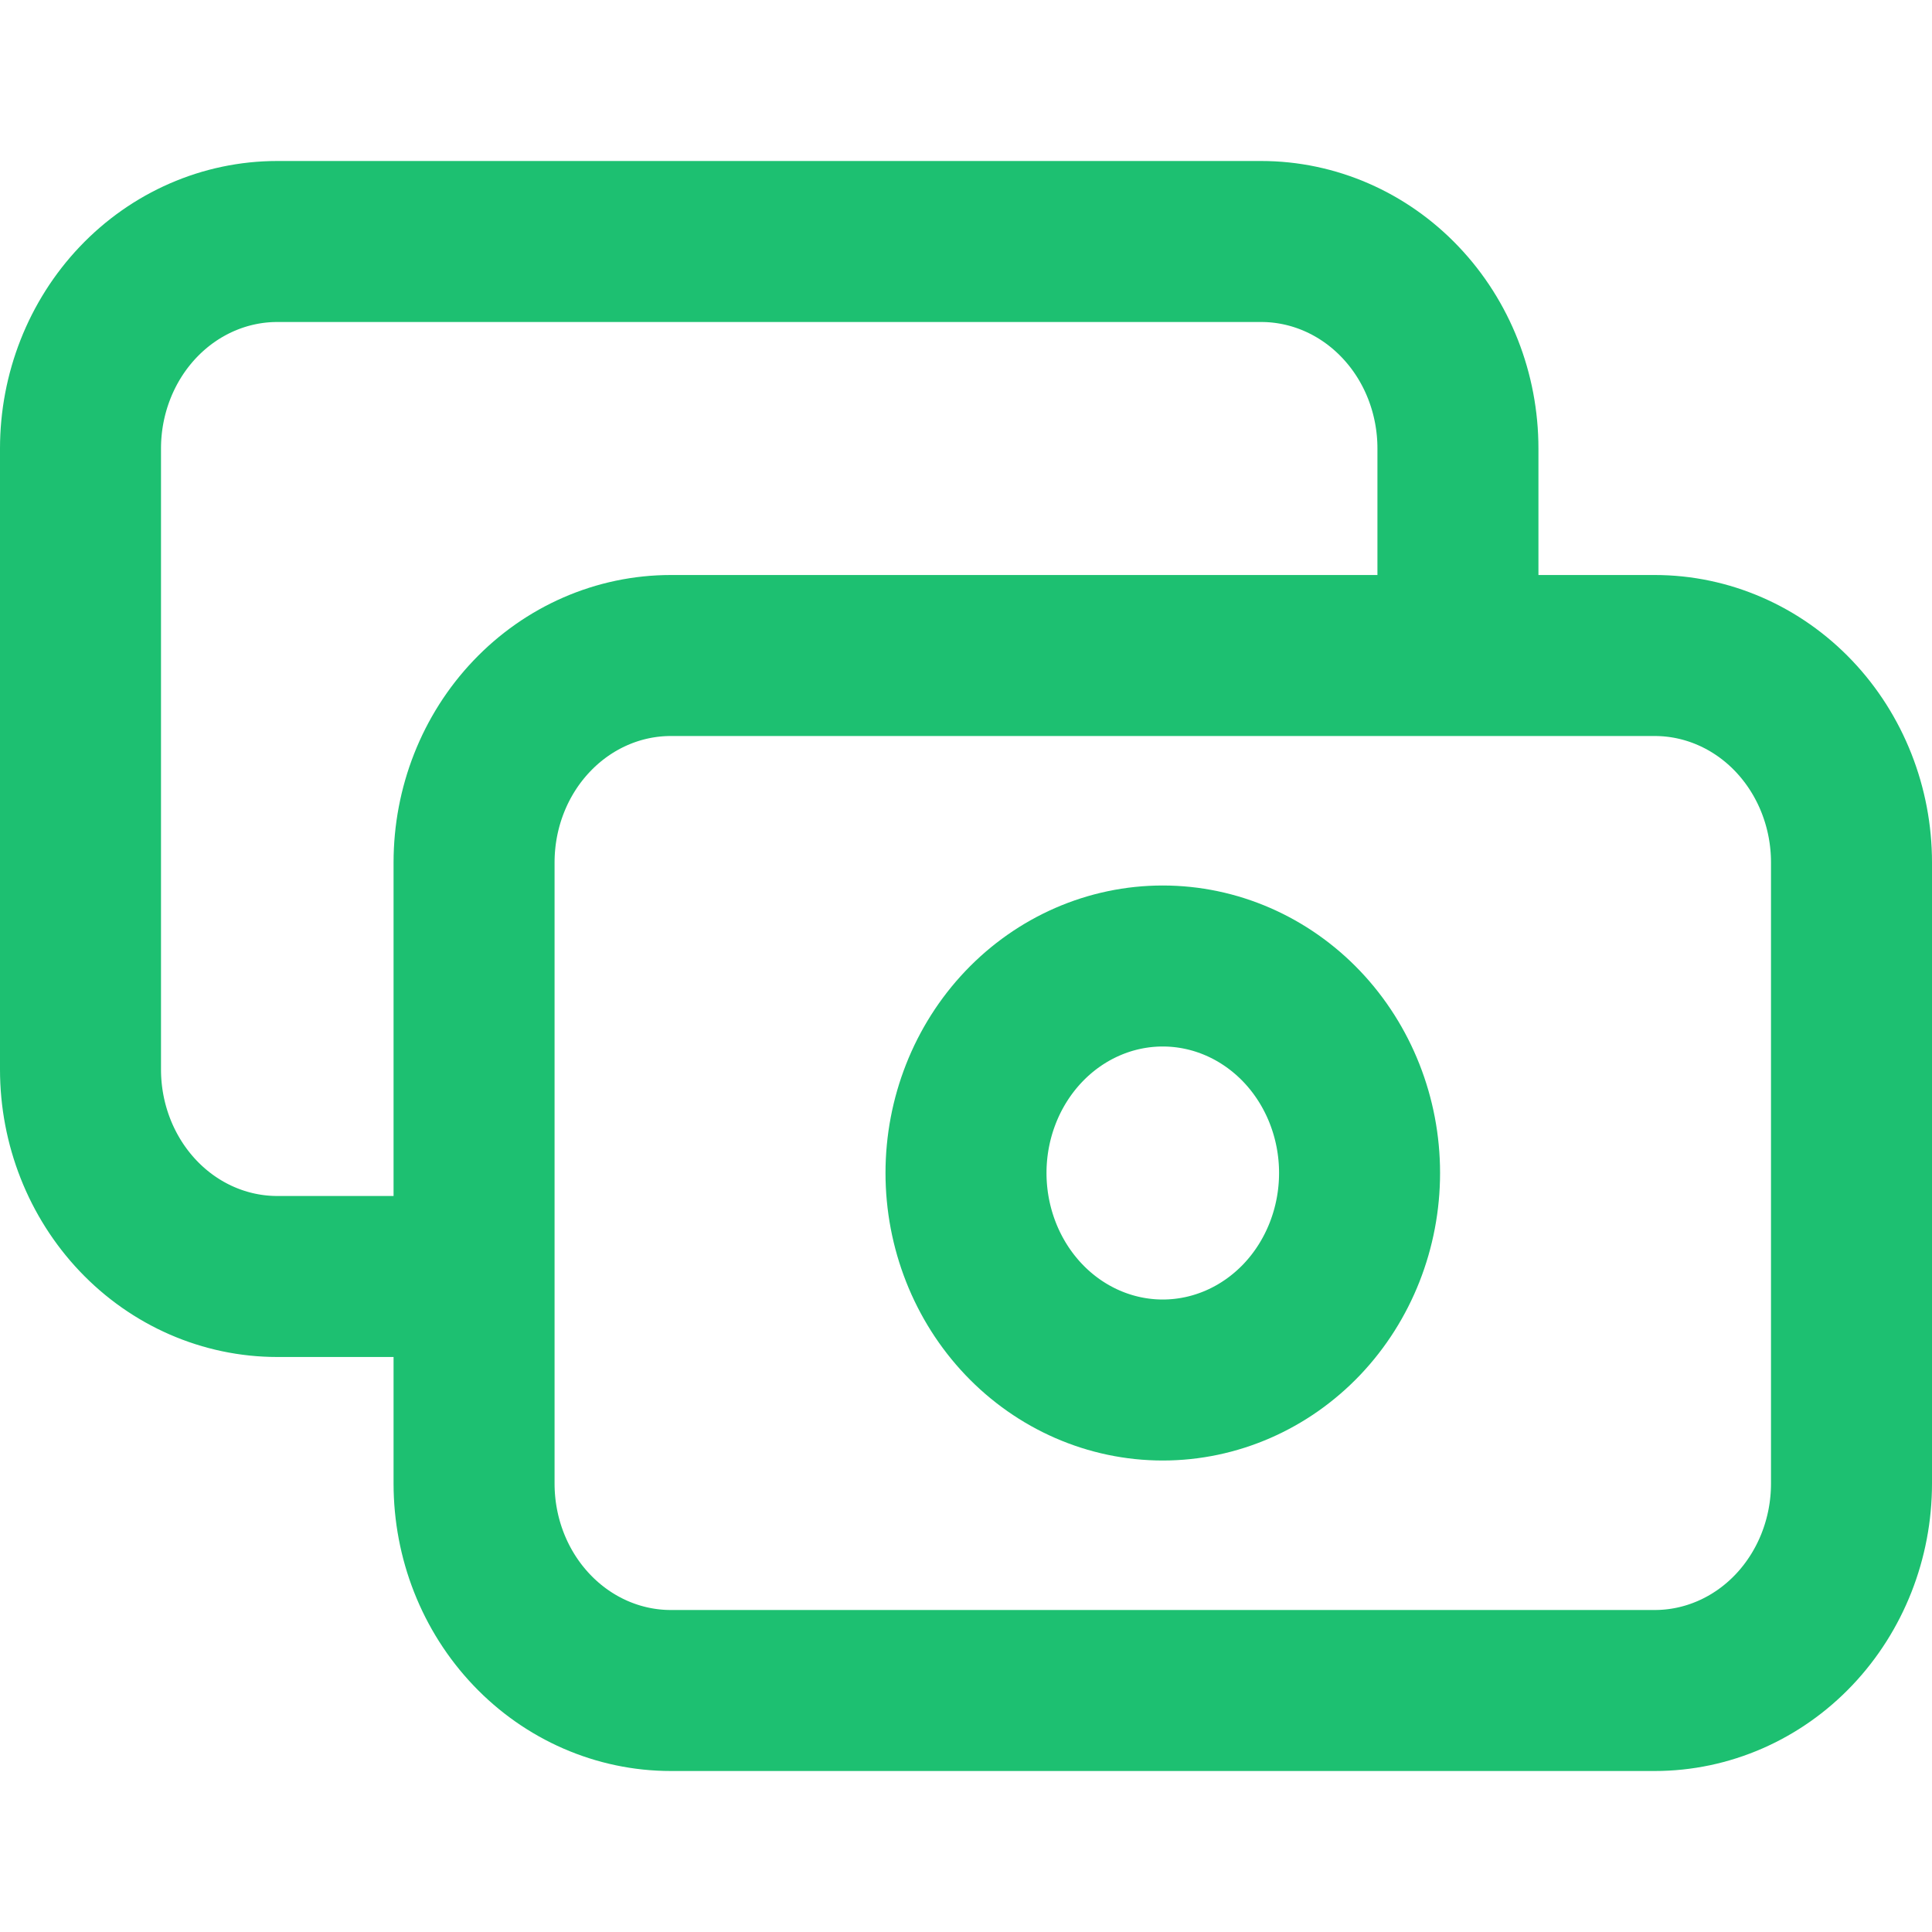
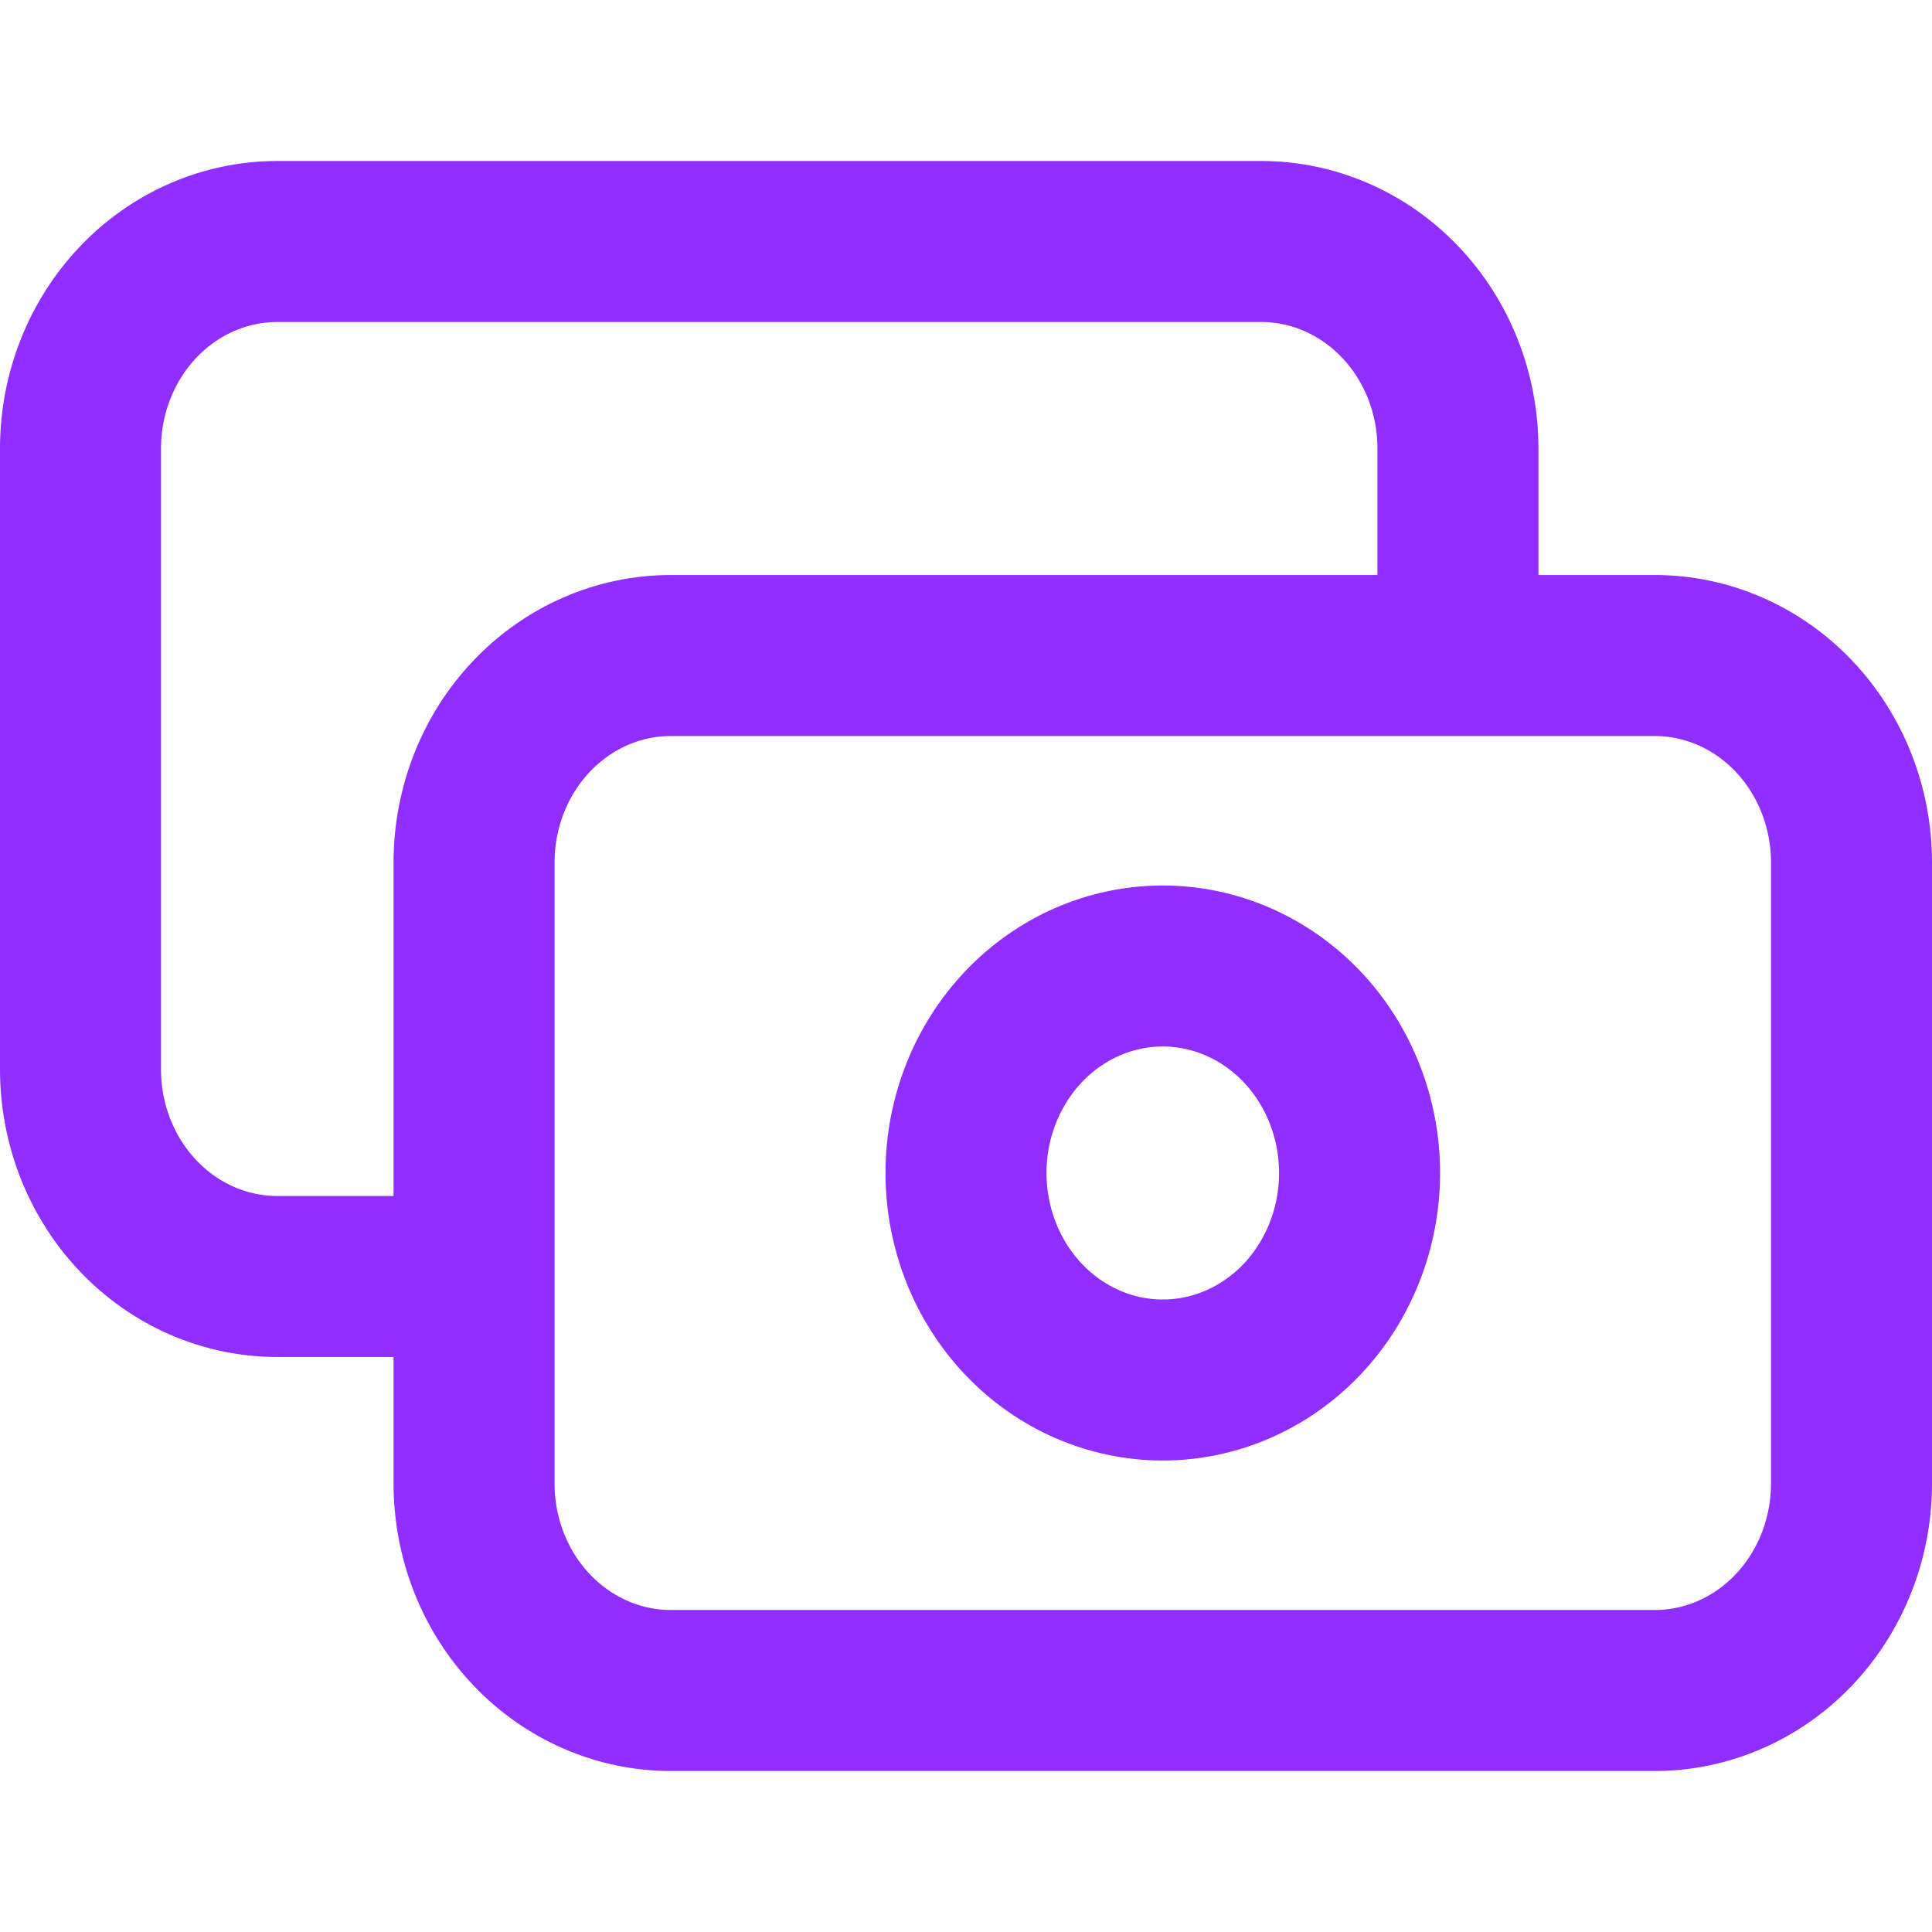
<svg xmlns="http://www.w3.org/2000/svg" width="24" height="24" viewBox="0 0 24 24" fill="none">
-   <path d="M18.111 8.143V5.571C18.111 4.889 17.854 4.235 17.395 3.753C16.937 3.271 16.315 3 15.667 3H3.444C2.796 3 2.174 3.271 1.716 3.753C1.258 4.235 1 4.889 1 5.571V13.286C1 13.968 1.258 14.622 1.716 15.104C2.174 15.586 2.796 15.857 3.444 15.857H5.889M8.333 21H20.556C21.204 21 21.826 20.729 22.284 20.247C22.742 19.765 23 19.111 23 18.429V10.714C23 10.032 22.742 9.378 22.284 8.896C21.826 8.414 21.204 8.143 20.556 8.143H8.333C7.685 8.143 7.063 8.414 6.605 8.896C6.146 9.378 5.889 10.032 5.889 10.714V18.429C5.889 19.111 6.146 19.765 6.605 20.247C7.063 20.729 7.685 21 8.333 21ZM16.889 14.571C16.889 15.253 16.631 15.908 16.173 16.39C15.714 16.872 15.093 17.143 14.444 17.143C13.796 17.143 13.174 16.872 12.716 16.39C12.258 15.908 12 15.253 12 14.571C12 13.889 12.258 13.235 12.716 12.753C13.174 12.271 13.796 12 14.444 12C15.093 12 15.714 12.271 16.173 12.753C16.631 13.235 16.889 13.889 16.889 14.571Z" stroke="#1DC071" stroke-width="2" stroke-linecap="round" stroke-linejoin="round" />
+   <path d="M18.111 8.143V5.571C18.111 4.889 17.854 4.235 17.395 3.753C16.937 3.271 16.315 3 15.667 3H3.444C2.796 3 2.174 3.271 1.716 3.753C1.258 4.235 1 4.889 1 5.571V13.286C1 13.968 1.258 14.622 1.716 15.104C2.174 15.586 2.796 15.857 3.444 15.857H5.889M8.333 21H20.556C21.204 21 21.826 20.729 22.284 20.247C22.742 19.765 23 19.111 23 18.429V10.714C23 10.032 22.742 9.378 22.284 8.896C21.826 8.414 21.204 8.143 20.556 8.143H8.333C7.685 8.143 7.063 8.414 6.605 8.896C6.146 9.378 5.889 10.032 5.889 10.714V18.429C5.889 19.111 6.146 19.765 6.605 20.247C7.063 20.729 7.685 21 8.333 21ZM16.889 14.571C16.889 15.253 16.631 15.908 16.173 16.39C15.714 16.872 15.093 17.143 14.444 17.143C13.796 17.143 13.174 16.872 12.716 16.39C12.258 15.908 12 15.253 12 14.571C12 13.889 12.258 13.235 12.716 12.753C13.174 12.271 13.796 12 14.444 12C15.093 12 15.714 12.271 16.173 12.753C16.631 13.235 16.889 13.889 16.889 14.571Z" stroke="#8f2eff" stroke-width="2" stroke-linecap="round" stroke-linejoin="round" />
</svg>
